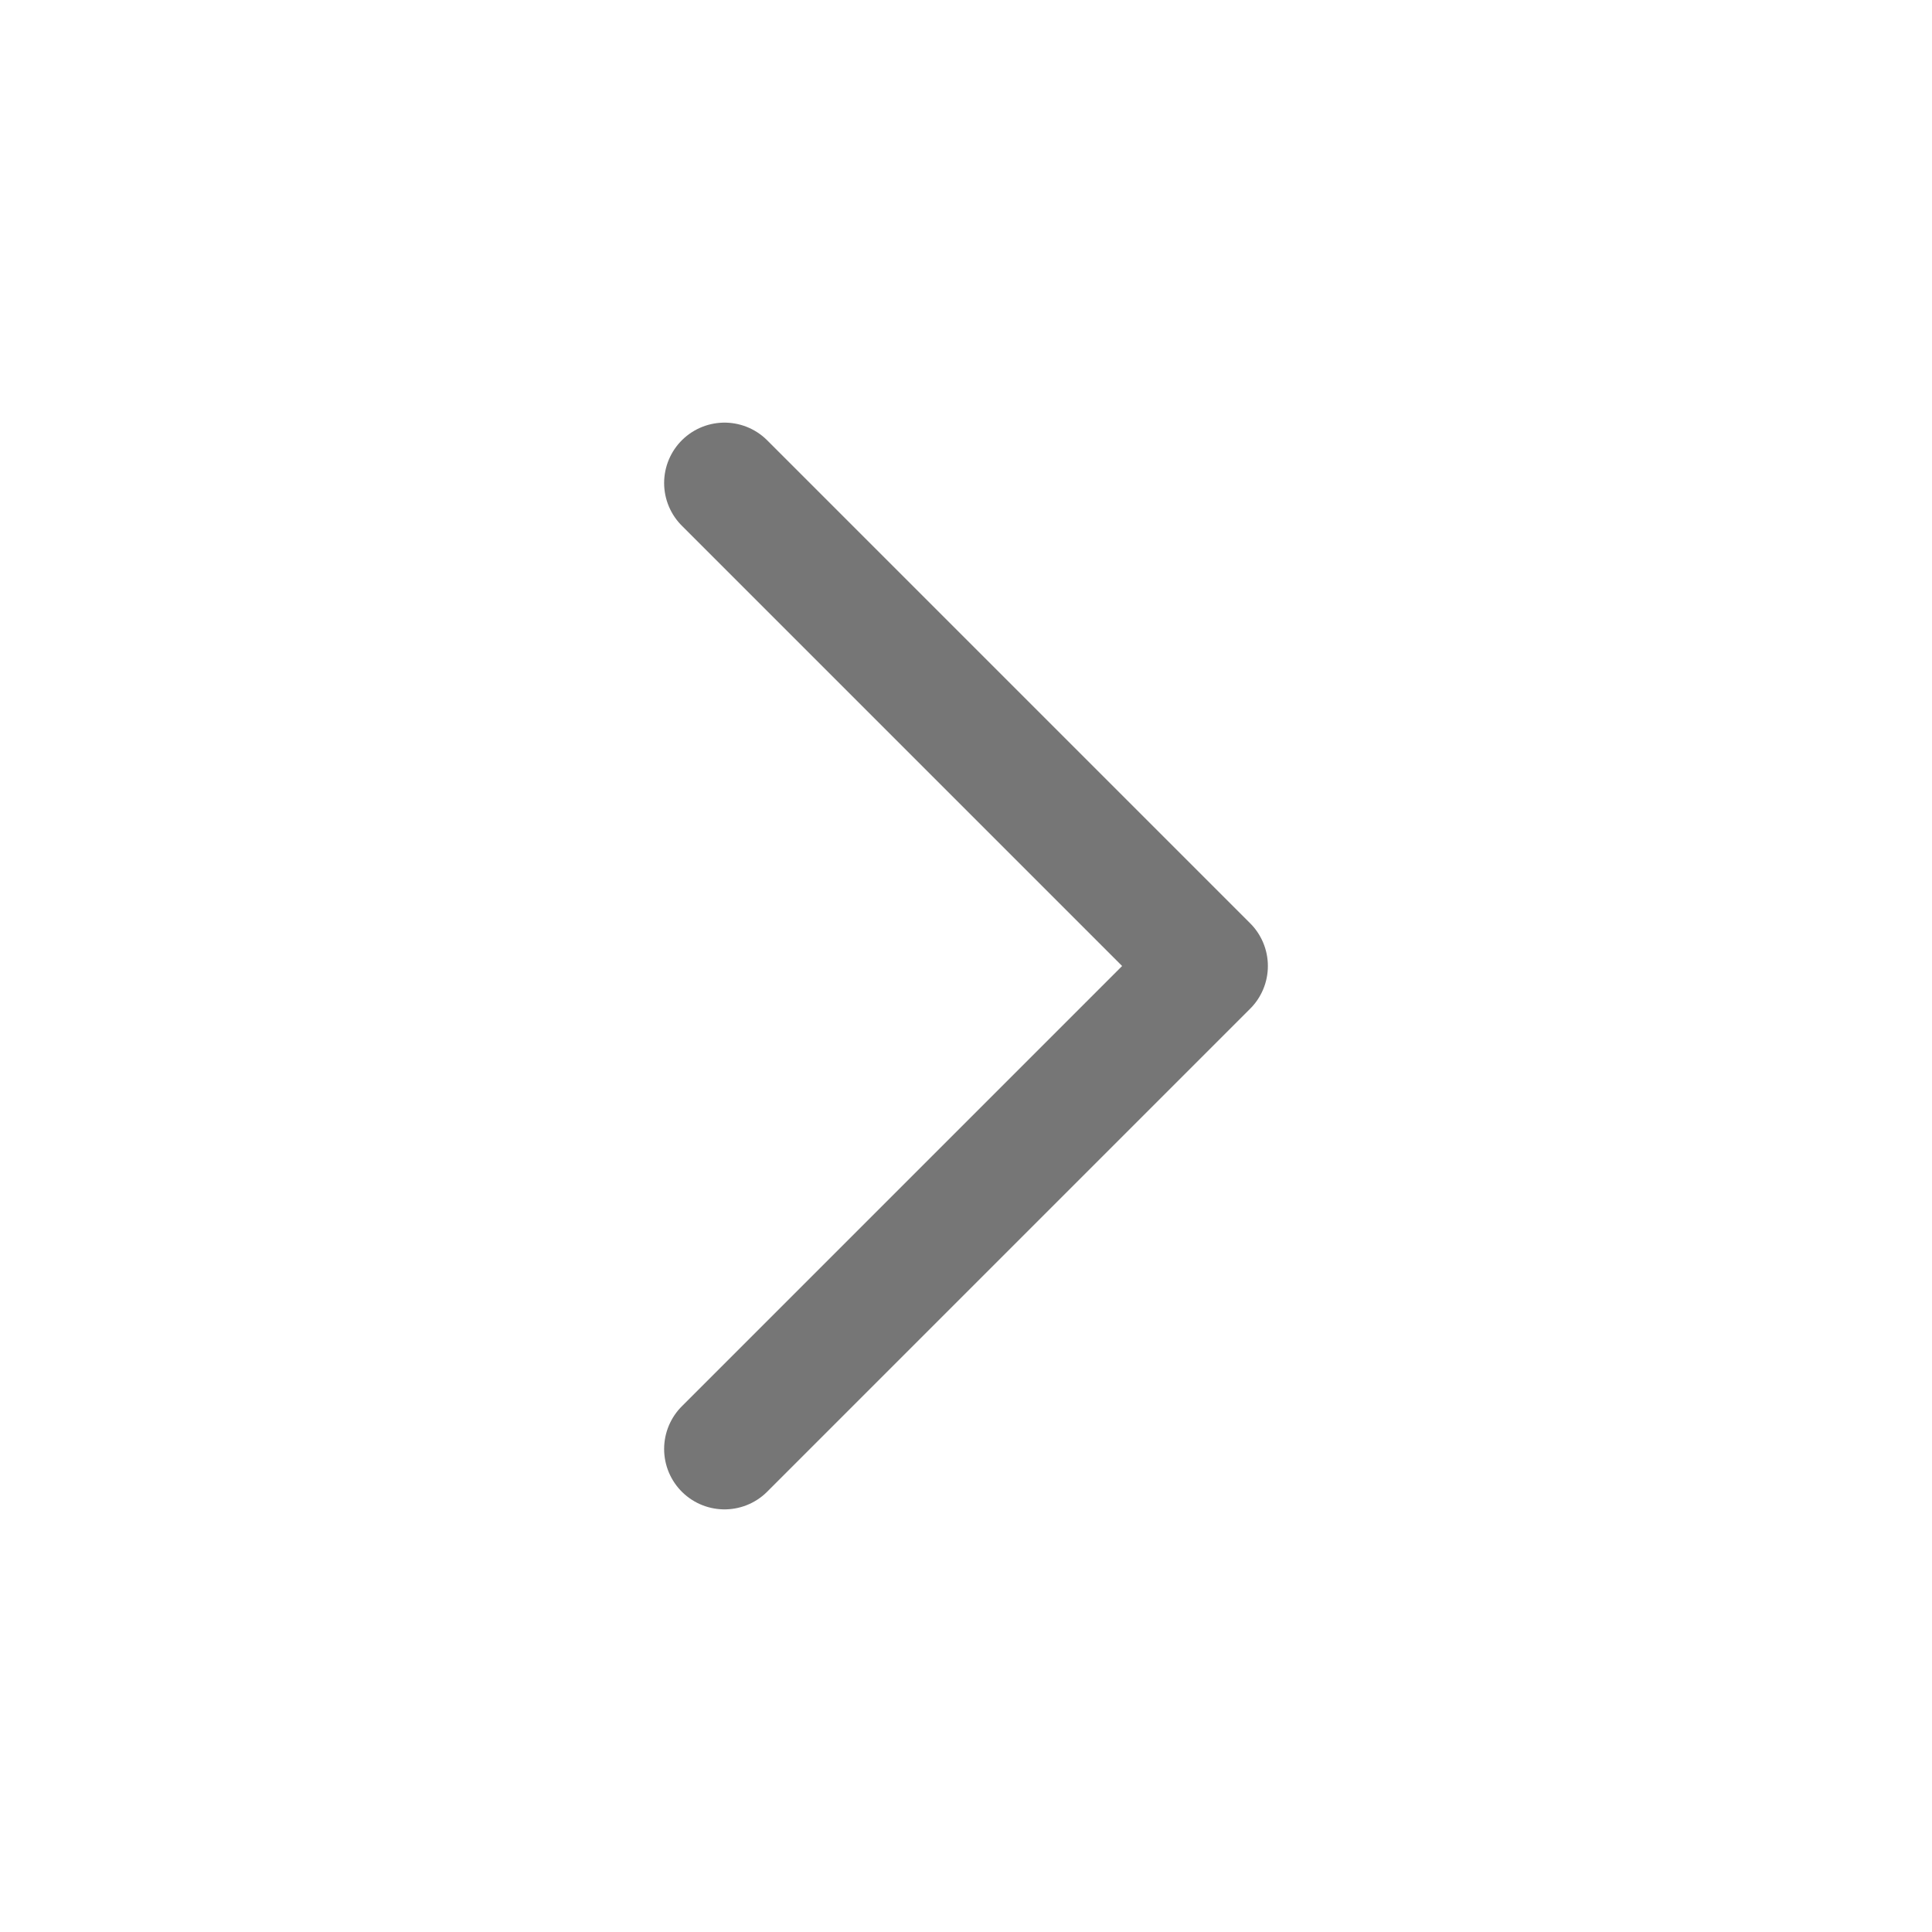
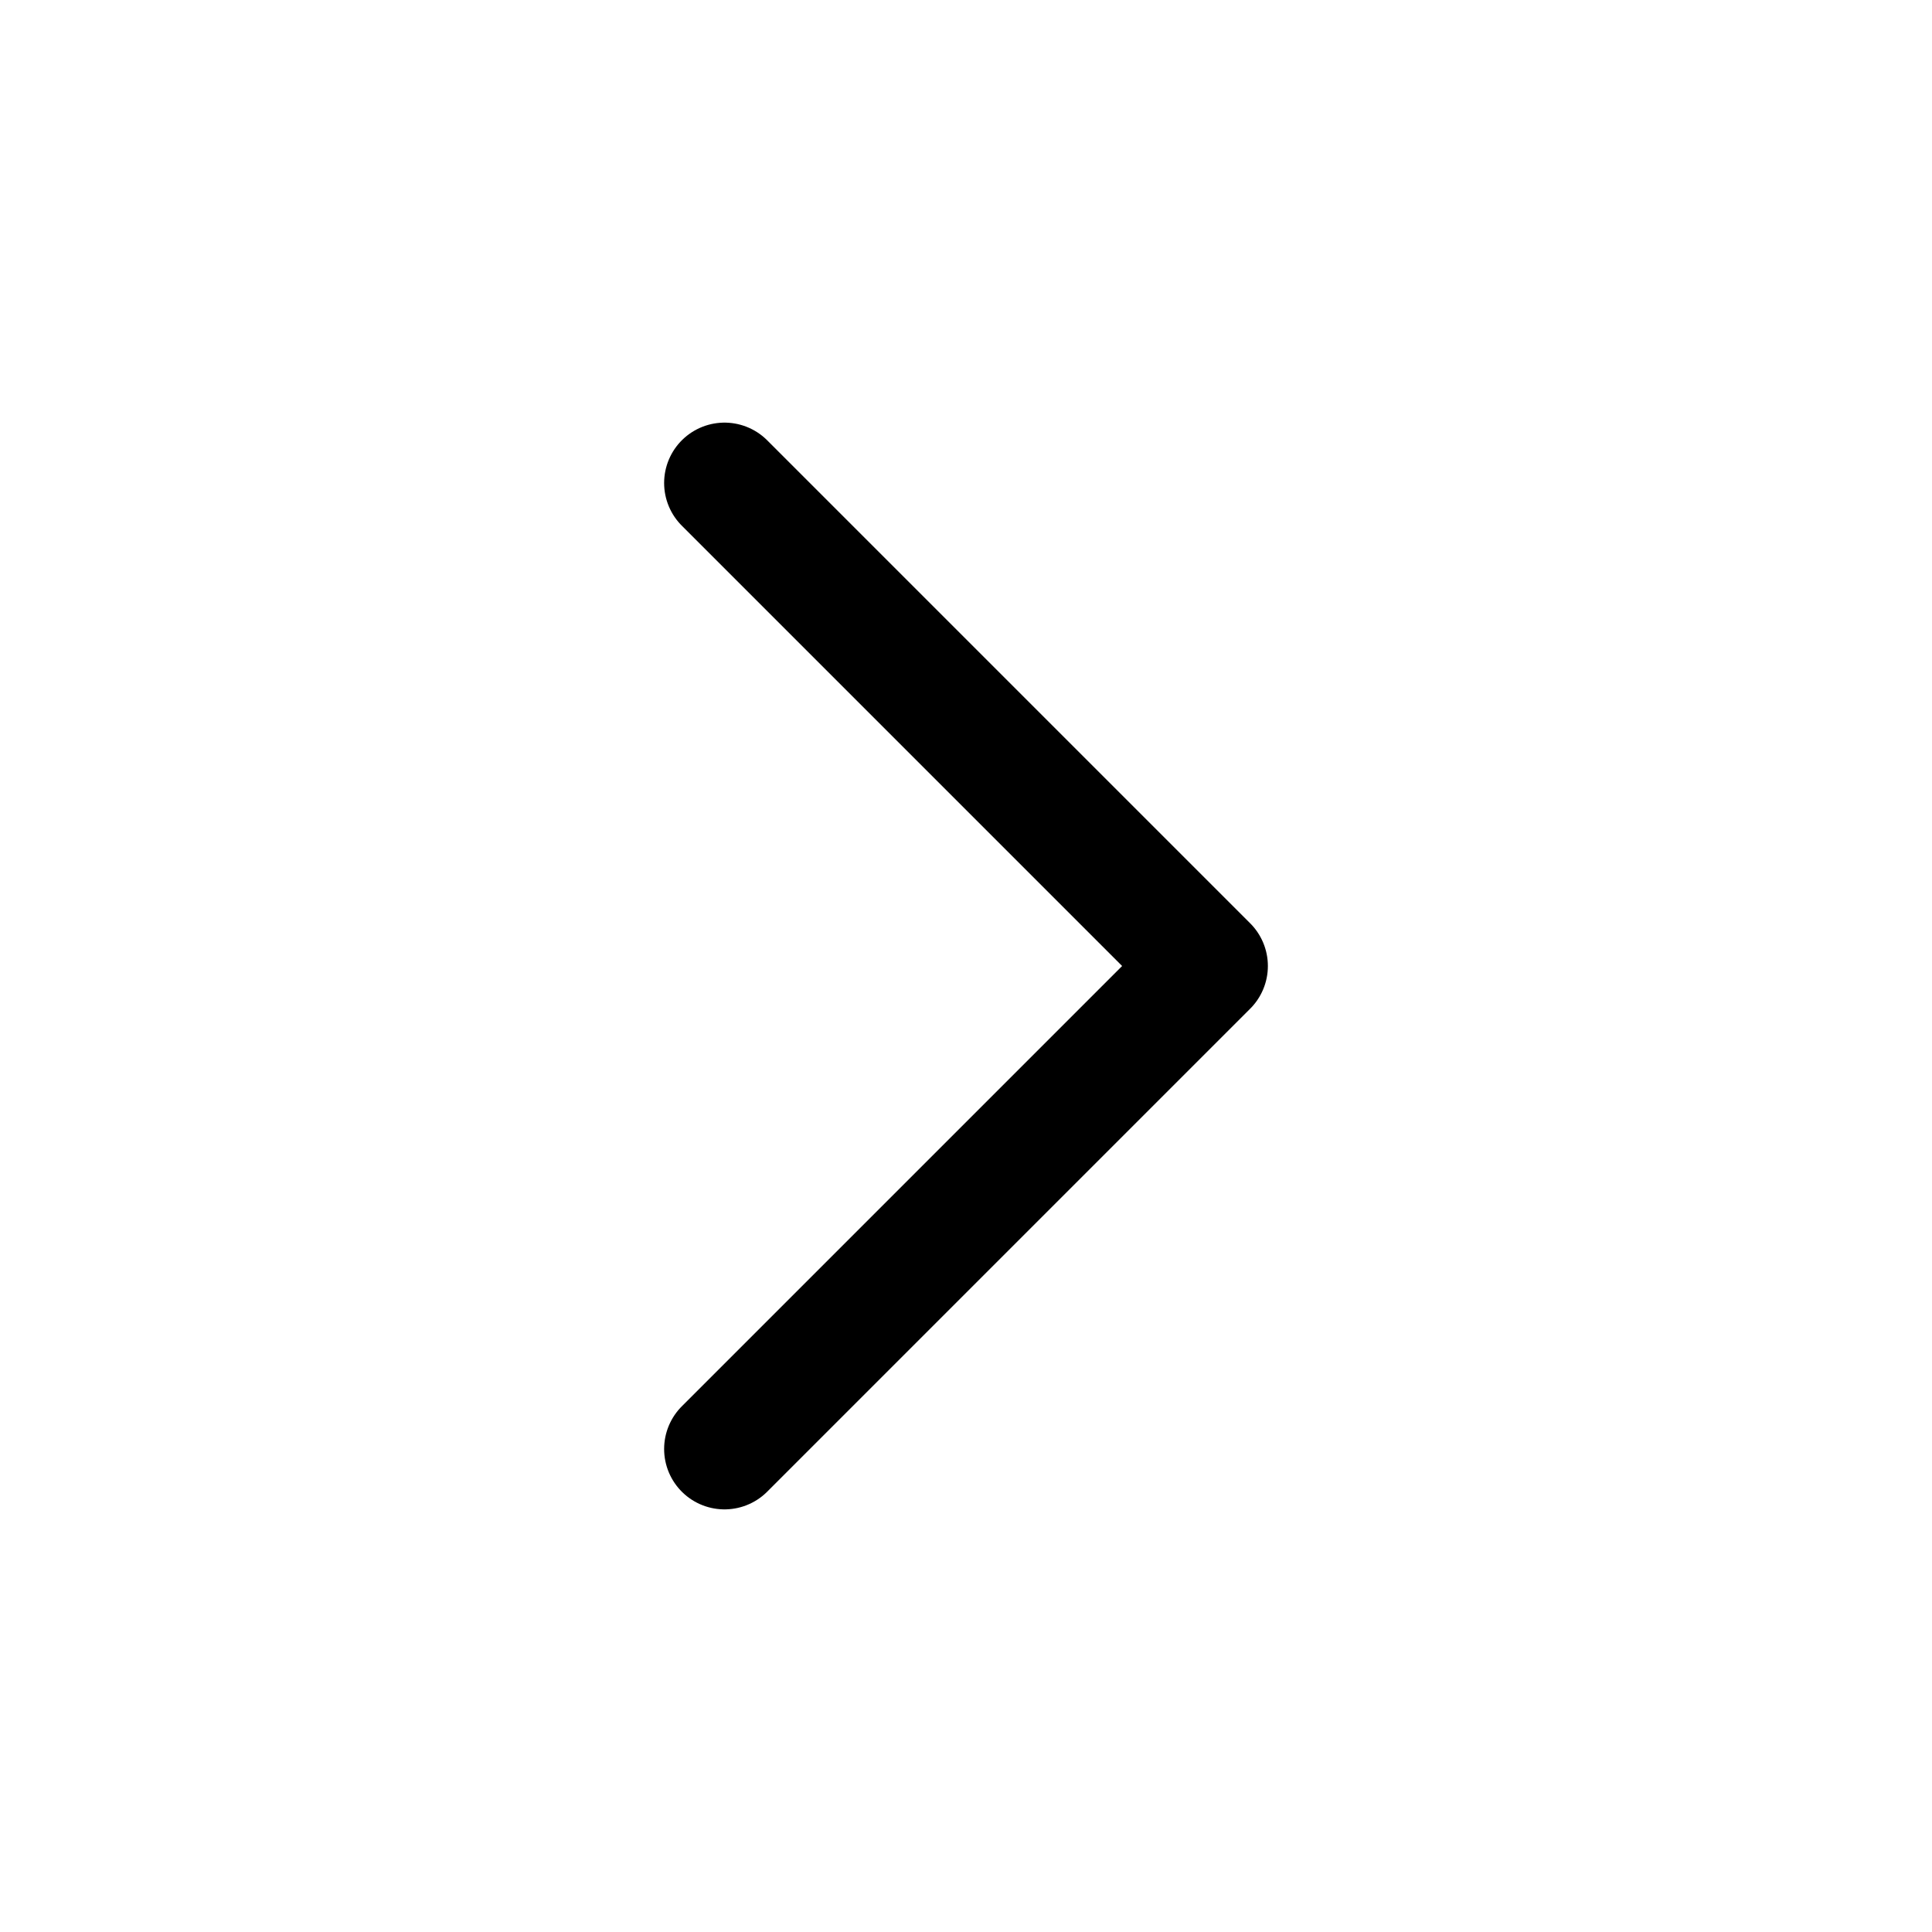
<svg xmlns="http://www.w3.org/2000/svg" width="24" height="24" viewBox="0 0 24 24" fill="none">
-   <path d="M9 18L15 12L9 6" stroke="#767676" stroke-width="1.5" stroke-linecap="round" stroke-linejoin="round" />
+   <path d="M9 18L15 12L9 6" stroke="currentColor" stroke-width="1.5" stroke-linecap="round" stroke-linejoin="round" />
</svg>
